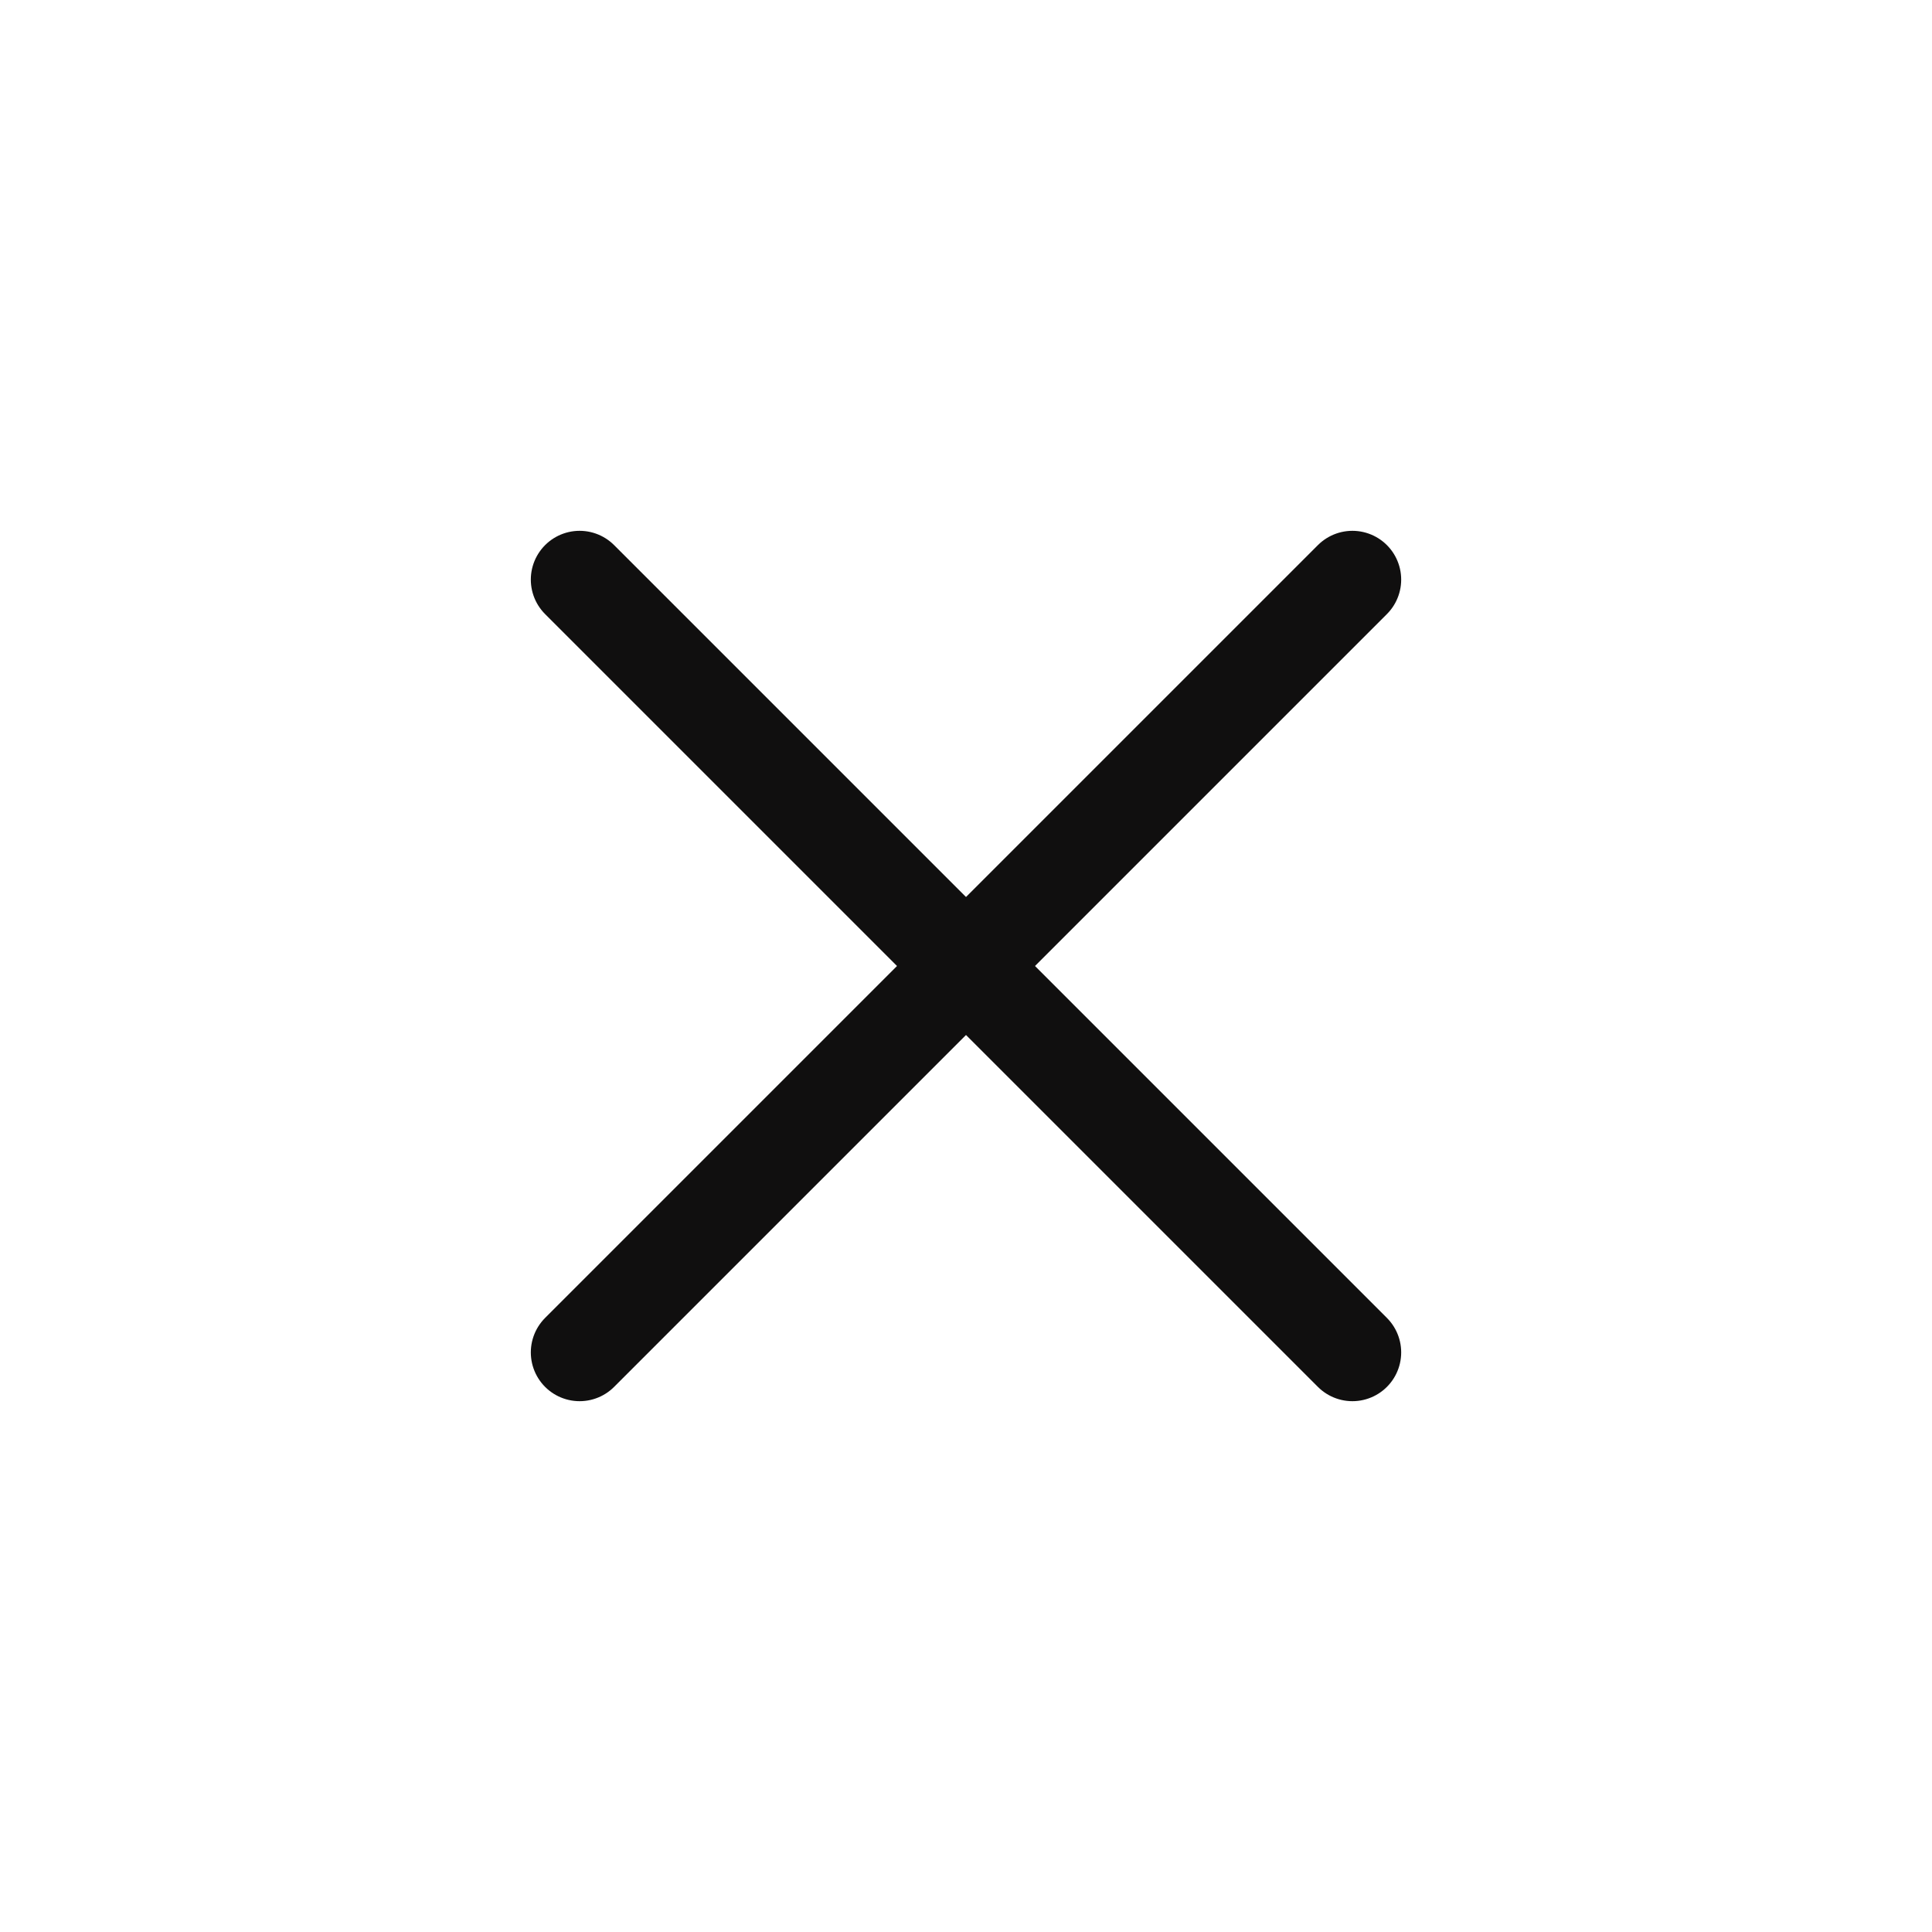
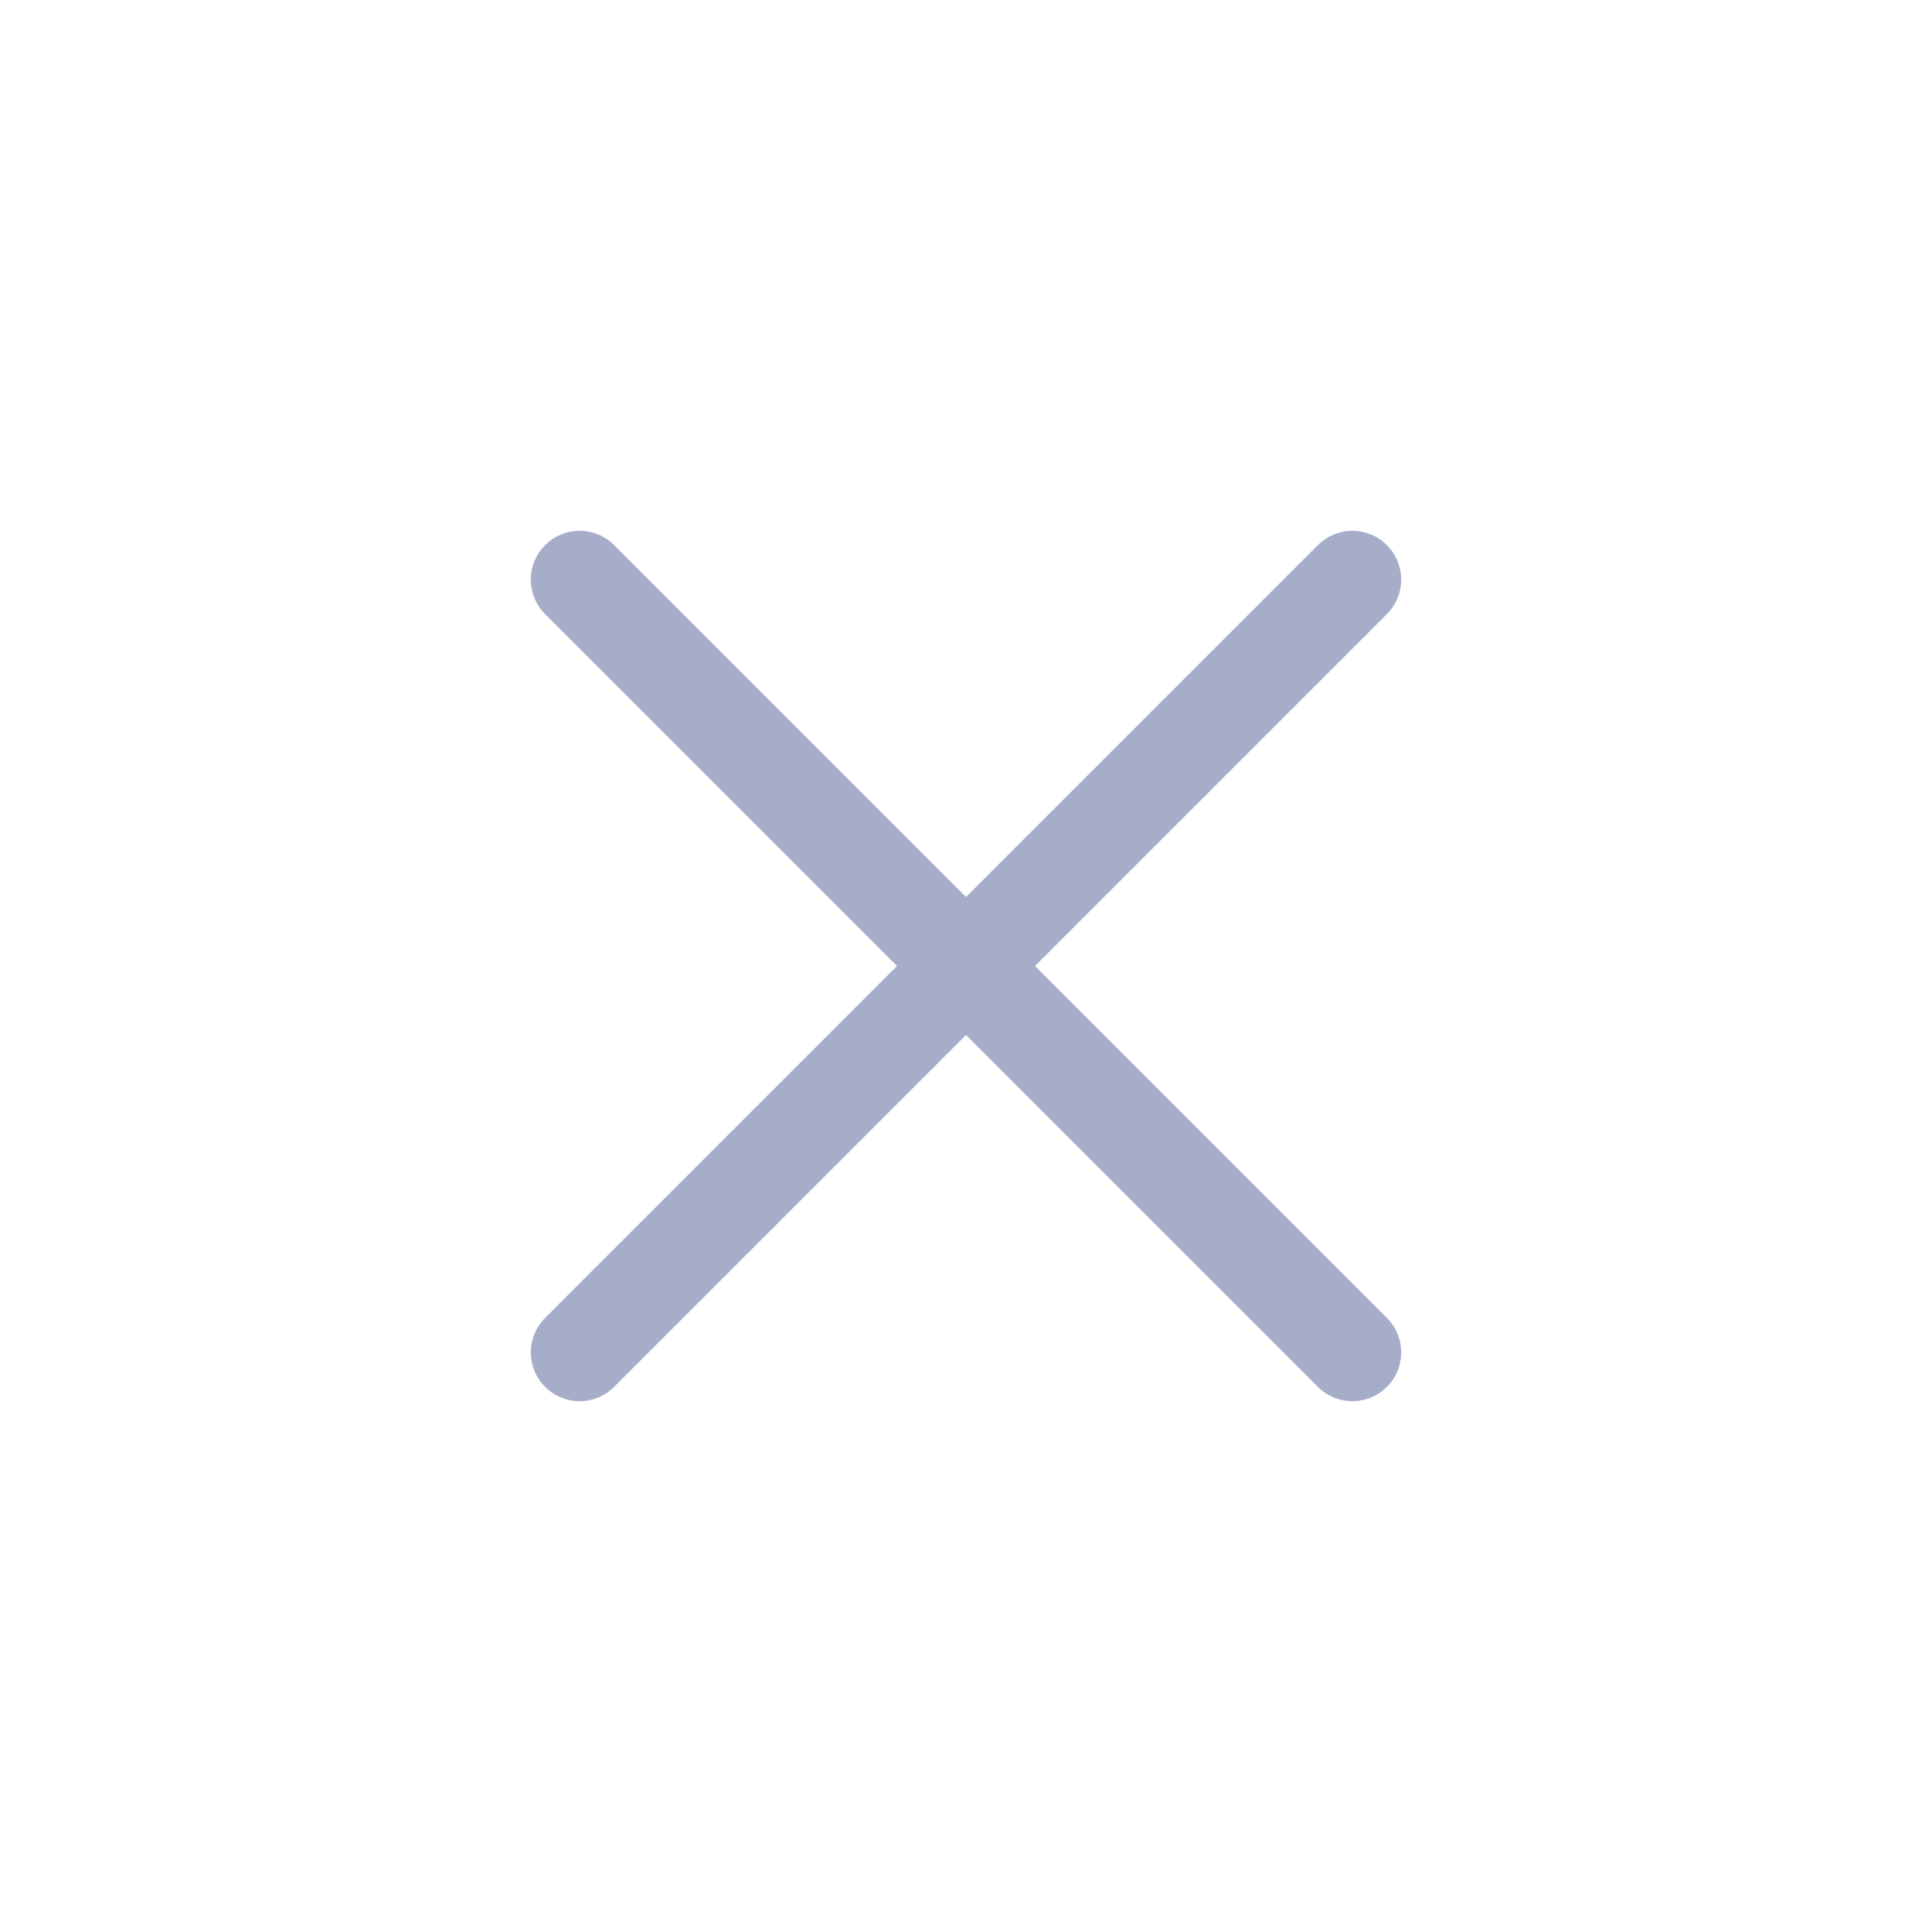
<svg xmlns="http://www.w3.org/2000/svg" viewBox="0 0 50 50" version="1.2" baseProfile="tiny">
  <defs>
</defs>
  <g fill="none" stroke="black" stroke-width="1" fill-rule="evenodd" stroke-linecap="square" stroke-linejoin="bevel">
    <g fill="none" stroke="#000000" stroke-opacity="1" stroke-width="1" stroke-linecap="square" stroke-linejoin="bevel" transform="matrix(1,0,0,1,0,0)" font-family="Sans Serif" font-size="9" font-weight="400" font-style="normal">
</g>
-     <g fill="none" stroke="#100f0f" stroke-opacity="1" stroke-width="1.01" stroke-linecap="round" stroke-linejoin="miter" stroke-miterlimit="2" transform="matrix(2.5,0,0,2.5,2.5,2.5)" font-family="Sans Serif" font-size="9" font-weight="400" font-style="normal">
+     <g fill="none" stroke="#a6adc8" stroke-opacity="1" stroke-width="1.01" stroke-linecap="round" stroke-linejoin="miter" stroke-miterlimit="2" transform="matrix(2.5,0,0,2.5,2.5,2.5)" font-family="Sans Serif" font-size="9" font-weight="400" font-style="normal">
      <polyline fill="none" vector-effect="none" points="5,5 13,13 " />
      <polyline fill="none" vector-effect="none" points="13,5 5,13 " />
    </g>
    <g fill="none" stroke="#000000" stroke-opacity="1" stroke-width="1" stroke-linecap="square" stroke-linejoin="bevel" transform="matrix(1,0,0,1,0,0)" font-family="Sans Serif" font-size="9" font-weight="400" font-style="normal">
</g>
  </g>
</svg>
